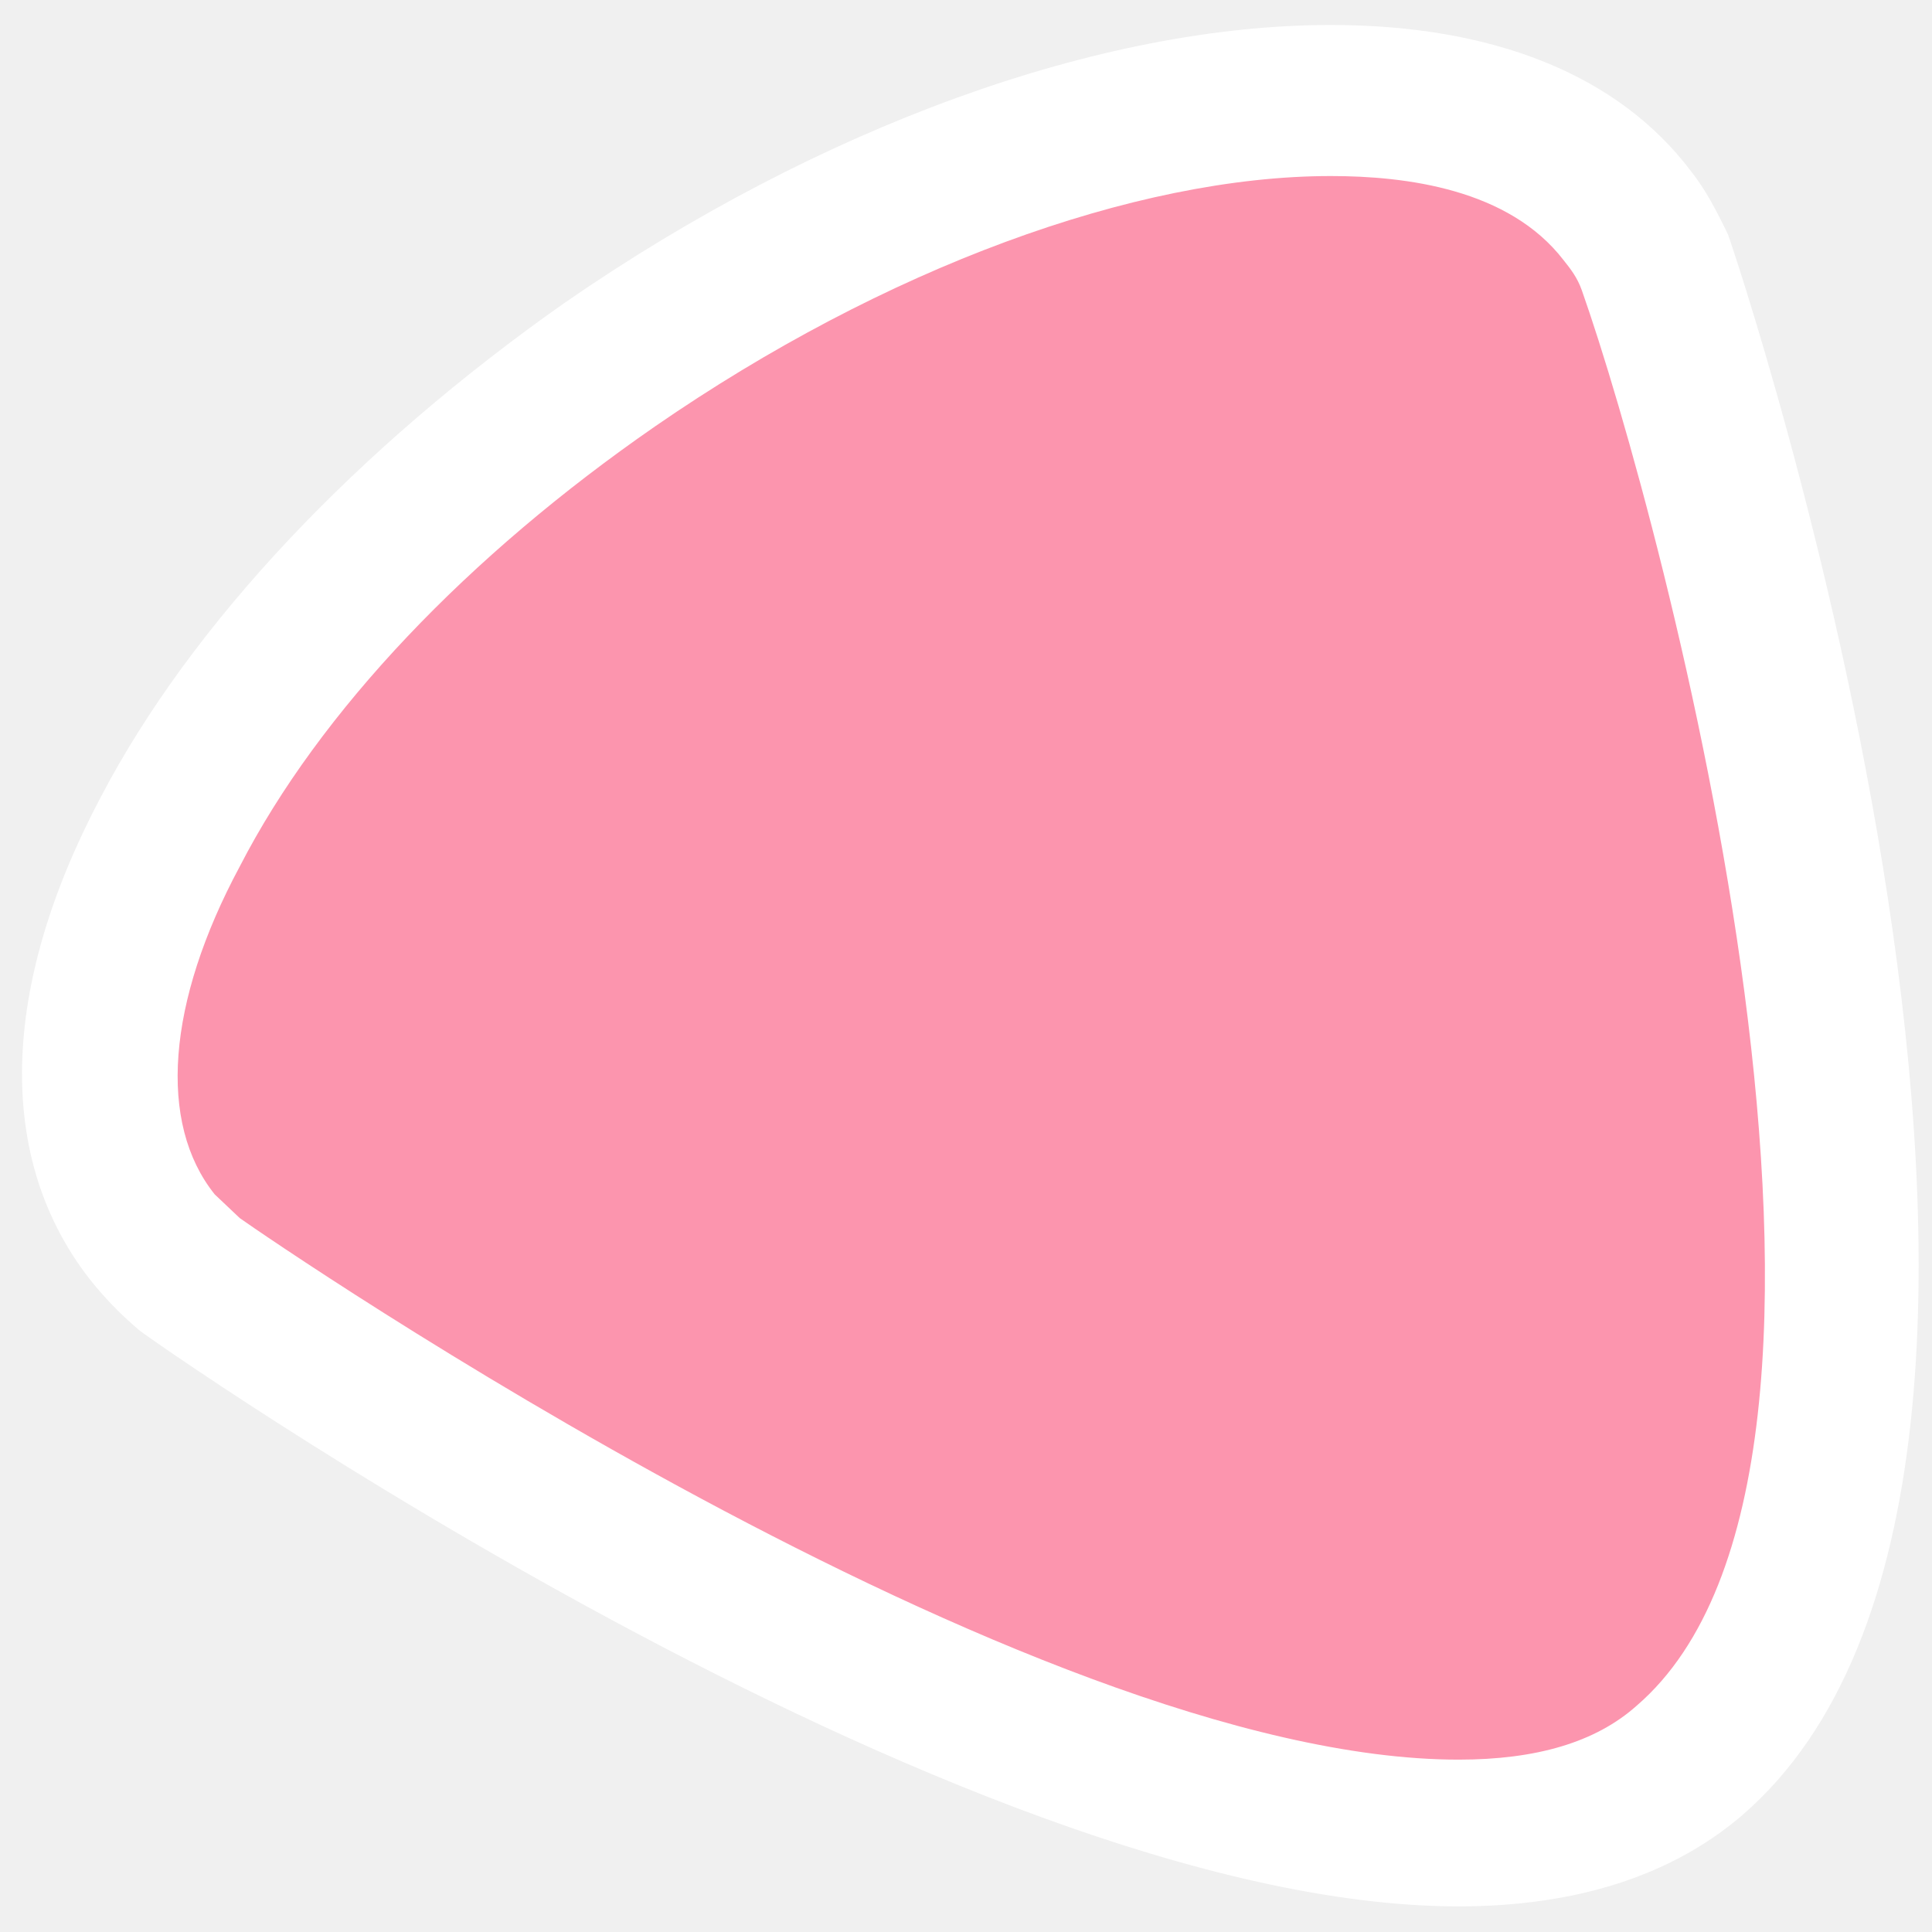
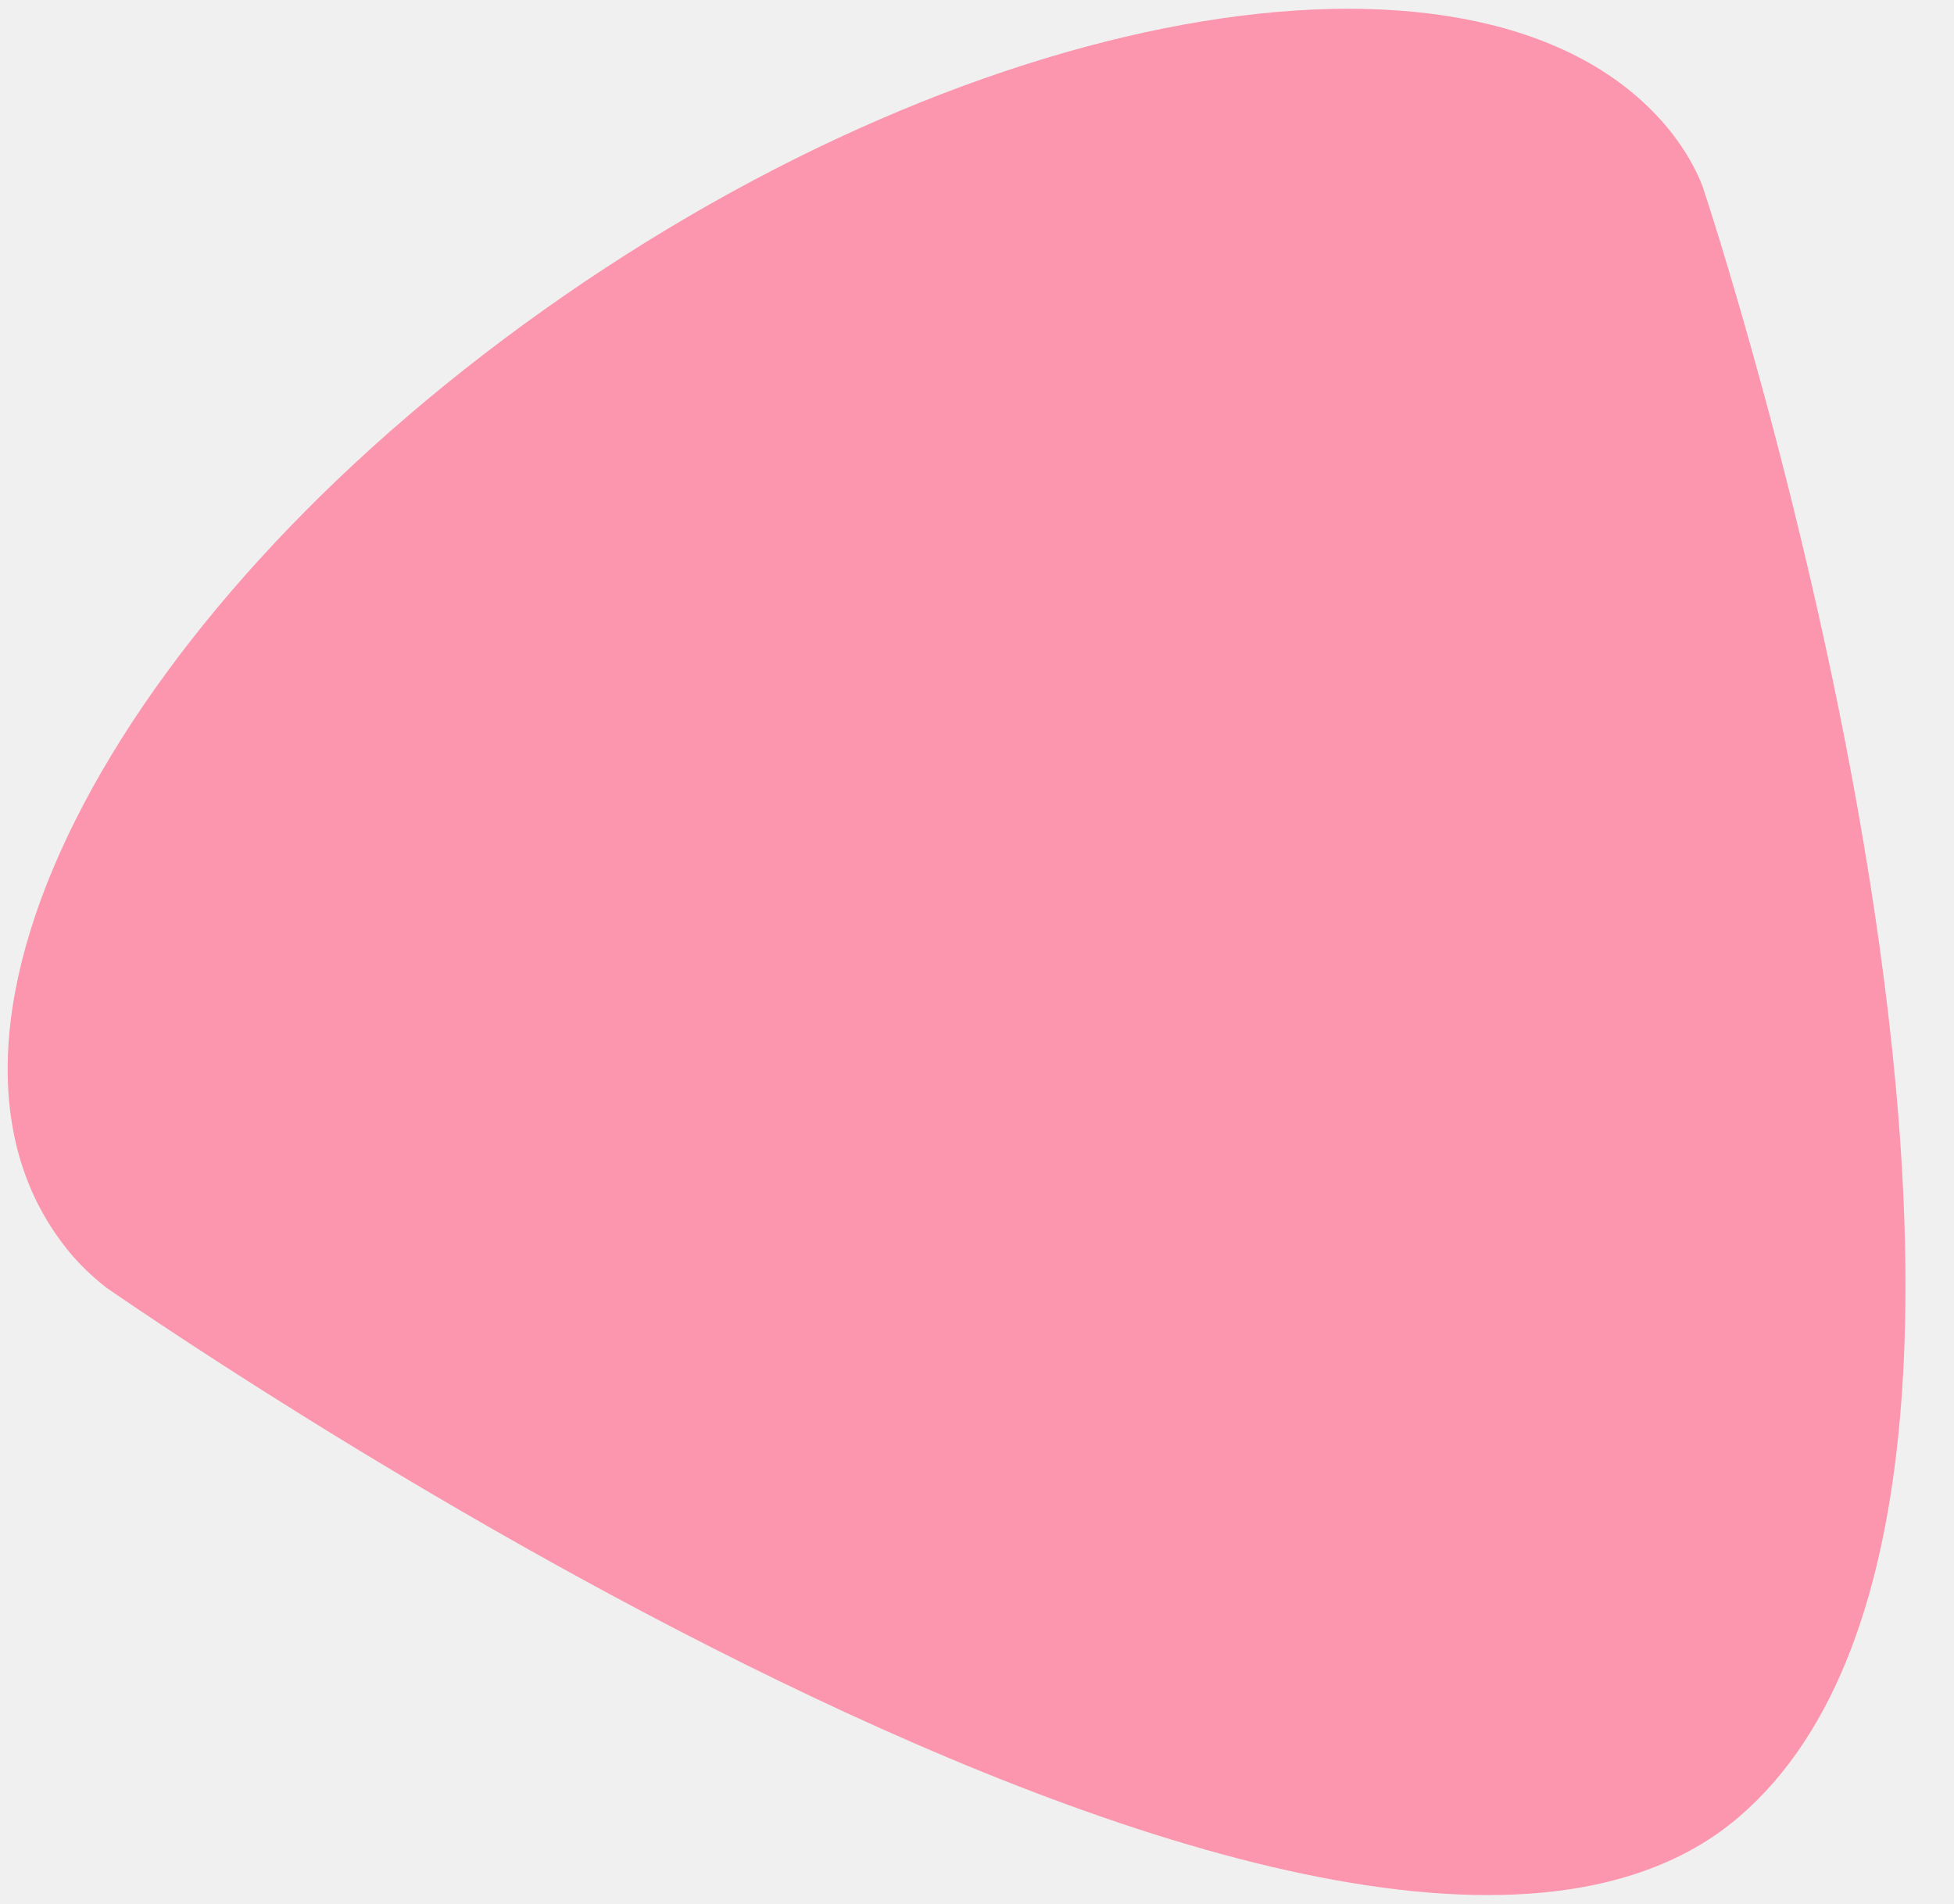
- <svg xmlns="http://www.w3.org/2000/svg" width="42" height="42" viewBox="0 0 42 42" fill="none">
-   <path d="M13.252 7.907C22.133 1.763 32.007 0.356 35.38 4.671C35.629 4.999 35.827 5.328 35.976 5.703C36.026 5.844 44.56 31.499 36.72 38.253C28.881 45.007 4.271 27.794 4.122 27.7C3.824 27.466 3.527 27.184 3.279 26.856C-0.095 22.494 4.37 14.052 13.252 7.907Z" fill="#FC95AE" />
-   <path d="M31.709 41.443C20.793 41.443 3.179 29.06 3.03 28.92C2.584 28.544 2.236 28.169 1.939 27.794C-0.096 25.167 0.004 21.462 2.187 17.335C4.171 13.536 7.793 9.736 12.259 6.594C17.816 2.748 23.919 0.543 28.93 0.543C32.453 0.543 35.182 1.622 36.769 3.733C37.067 4.108 37.315 4.577 37.563 5.093C37.663 5.328 46.643 31.921 37.861 39.473C36.323 40.786 34.239 41.443 31.709 41.443ZM5.213 26.481C6.007 27.044 22.331 38.253 31.709 38.253C33.395 38.253 34.685 37.878 35.579 37.081C41.681 31.828 36.124 11.237 34.388 6.312C34.289 6.031 34.14 5.843 33.991 5.656C32.8 4.108 30.567 3.827 28.93 3.827C24.663 3.827 19.205 5.843 14.244 9.267C10.175 12.082 6.95 15.459 5.213 18.835C3.626 21.79 3.427 24.417 4.668 25.965C4.816 26.105 4.965 26.246 5.213 26.481Z" fill="white" />
+ <svg xmlns="http://www.w3.org/2000/svg" width="39" height="38" viewBox="0 0 39 38" fill="none">
+   <path d="M11.252 5.907C20.133 -0.237 30.007 -1.644 33.38 2.671C33.629 2.999 33.827 3.328 33.976 3.703C34.026 3.844 42.56 29.499 34.72 36.253C26.881 43.007 2.271 25.794 2.122 25.7C1.824 25.466 1.527 25.184 1.279 24.856C-2.095 20.494 2.37 12.052 11.252 5.907Z" fill="#FC95AE" />
</svg>
